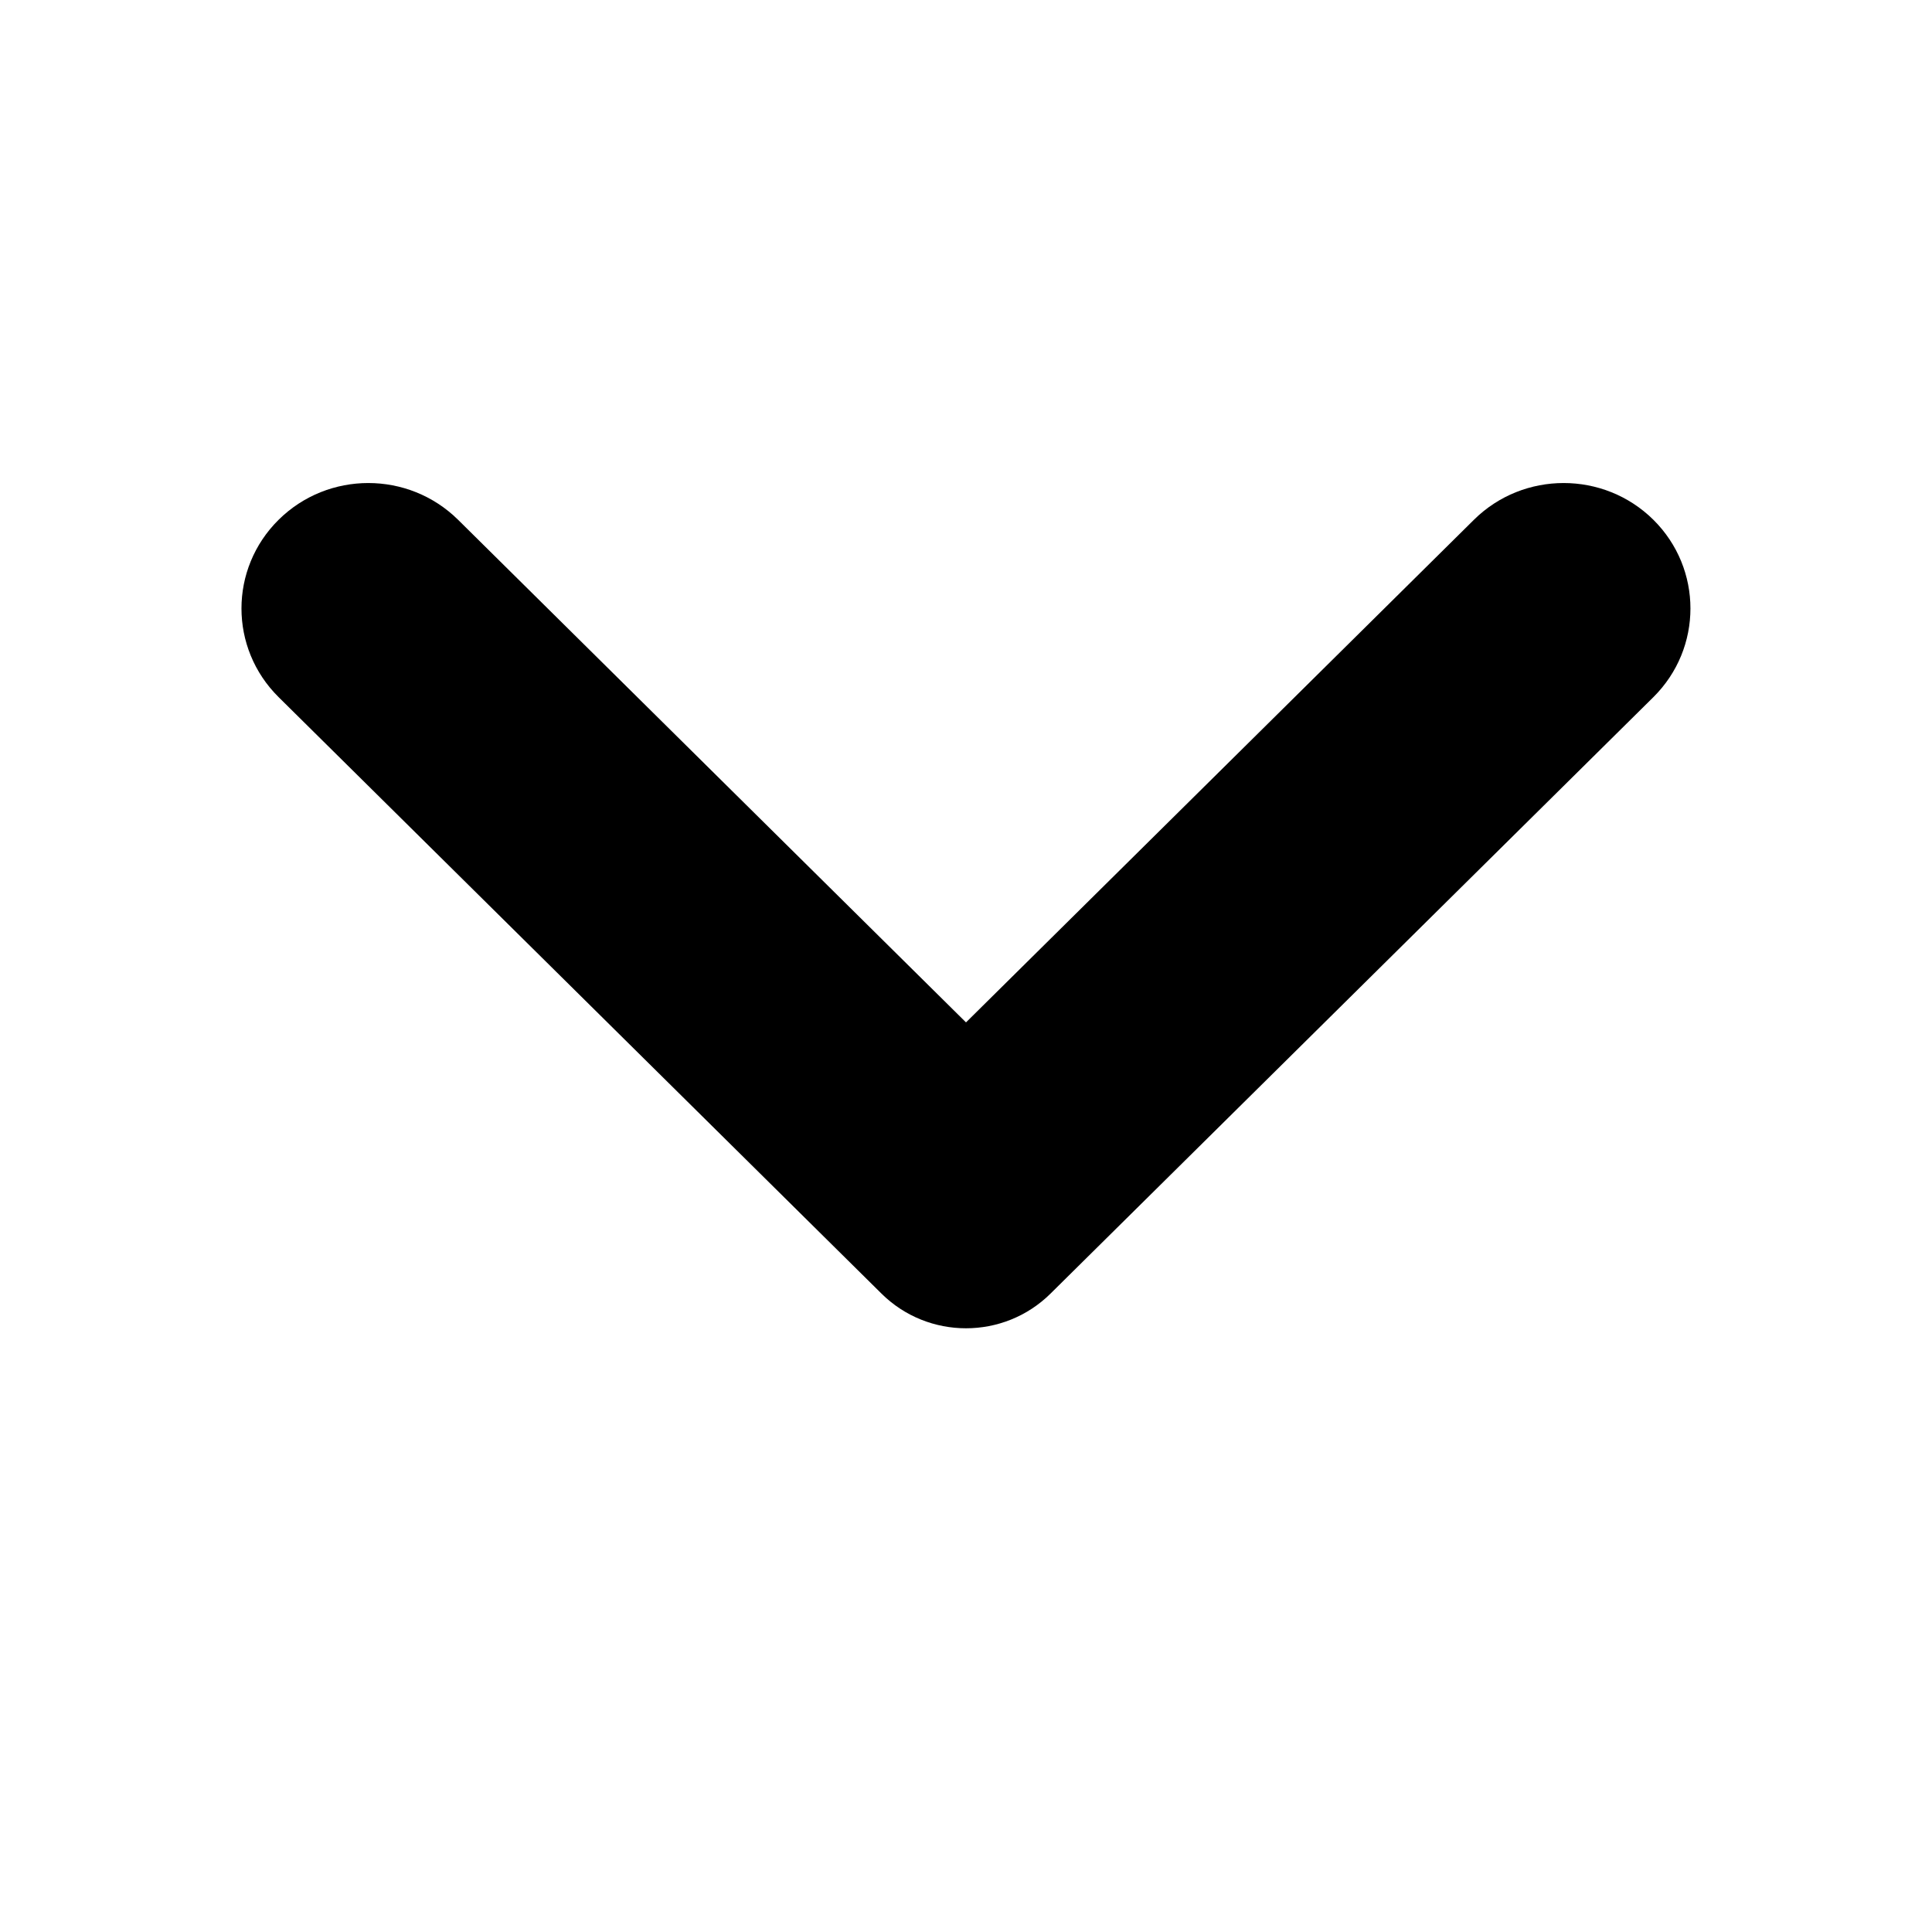
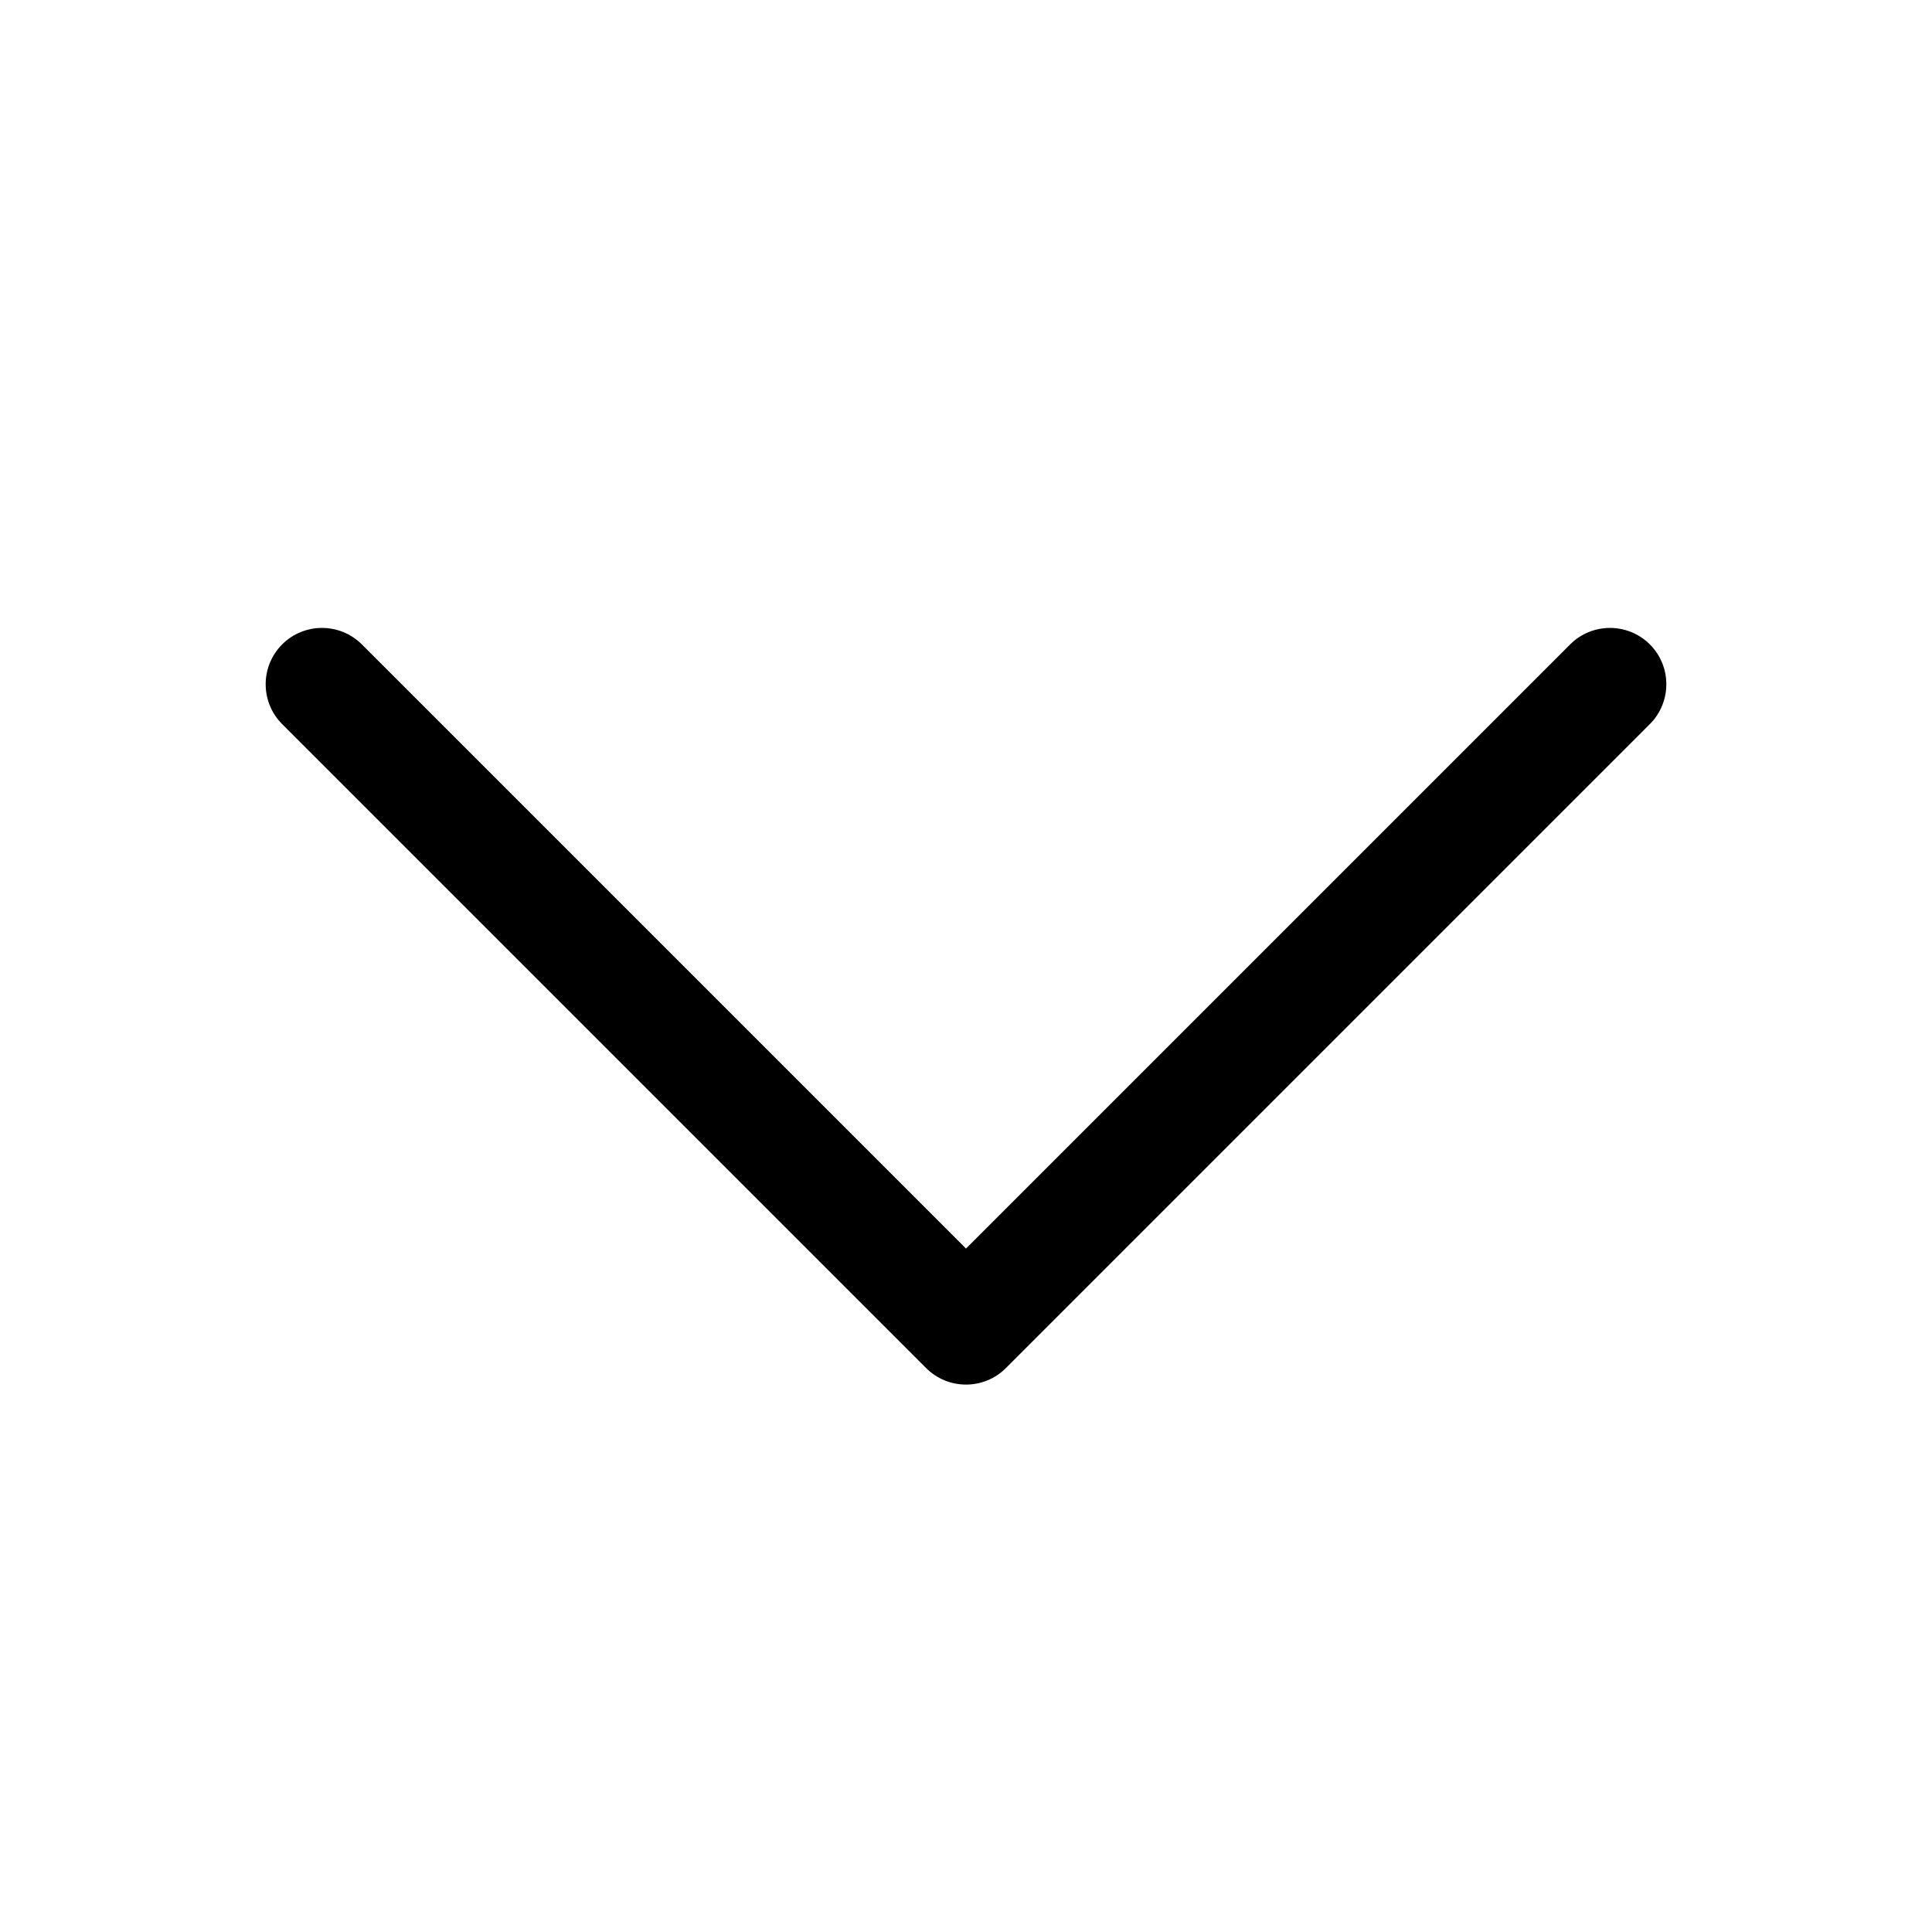
- <svg xmlns="http://www.w3.org/2000/svg" viewBox="0 0 16 16" fill="none">
-   <path d="M8 8.467L3.793 4.304C3.382 3.899 2.718 3.899 2.308 4.304C1.897 4.71 1.897 5.368 2.308 5.774L7.3 10.713C7.687 11.096 8.313 11.096 8.7 10.713L13.692 5.774C14.102 5.368 14.102 4.71 13.692 4.304C13.282 3.899 12.617 3.899 12.207 4.304L8 8.467Z" fill="currentColor" />
+ <svg xmlns="http://www.w3.org/2000/svg" width="24" height="24" viewBox="0 0 24 24" fill="none">
+   <path d="M19.505 8.005C19.778 7.732 20.222 7.732 20.495 8.005C20.768 8.278 20.768 8.722 20.495 8.995L12.495 16.995C12.222 17.268 11.778 17.268 11.505 16.995L3.505 8.995C3.232 8.722 3.232 8.278 3.505 8.005C3.778 7.732 4.222 7.732 4.495 8.005L12 15.51L19.505 8.005Z" fill="currentColor" />
</svg>
